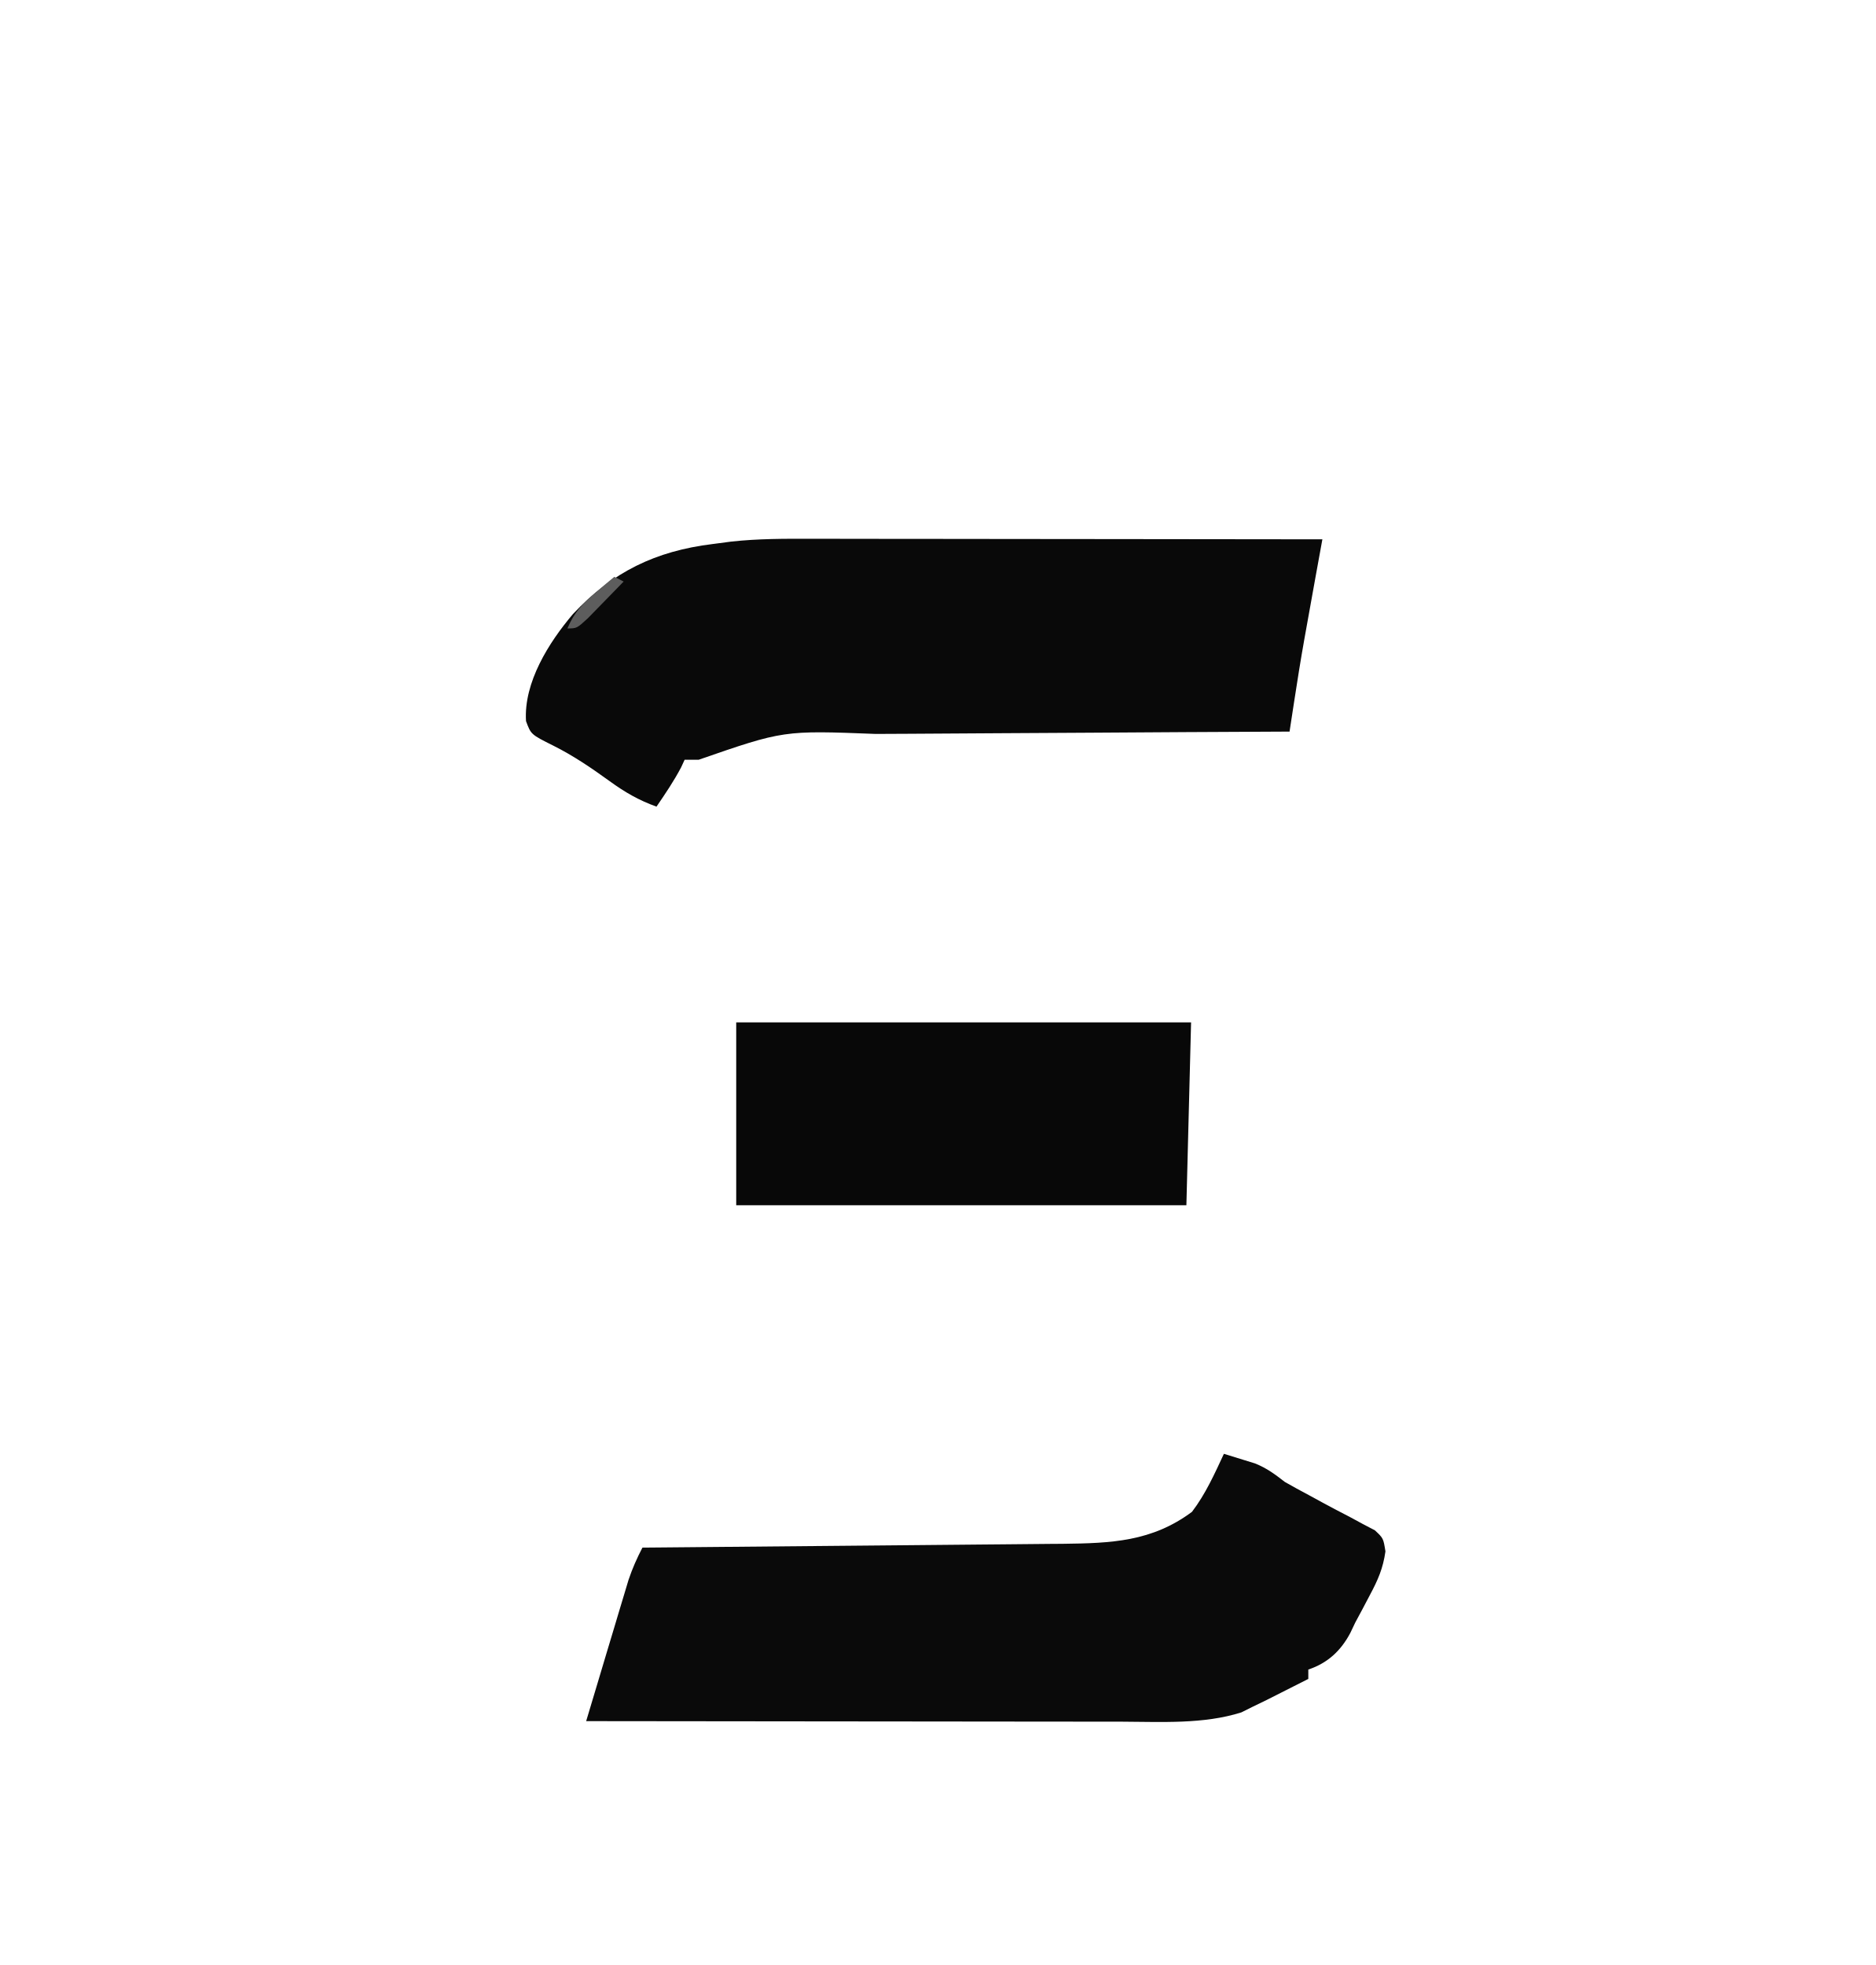
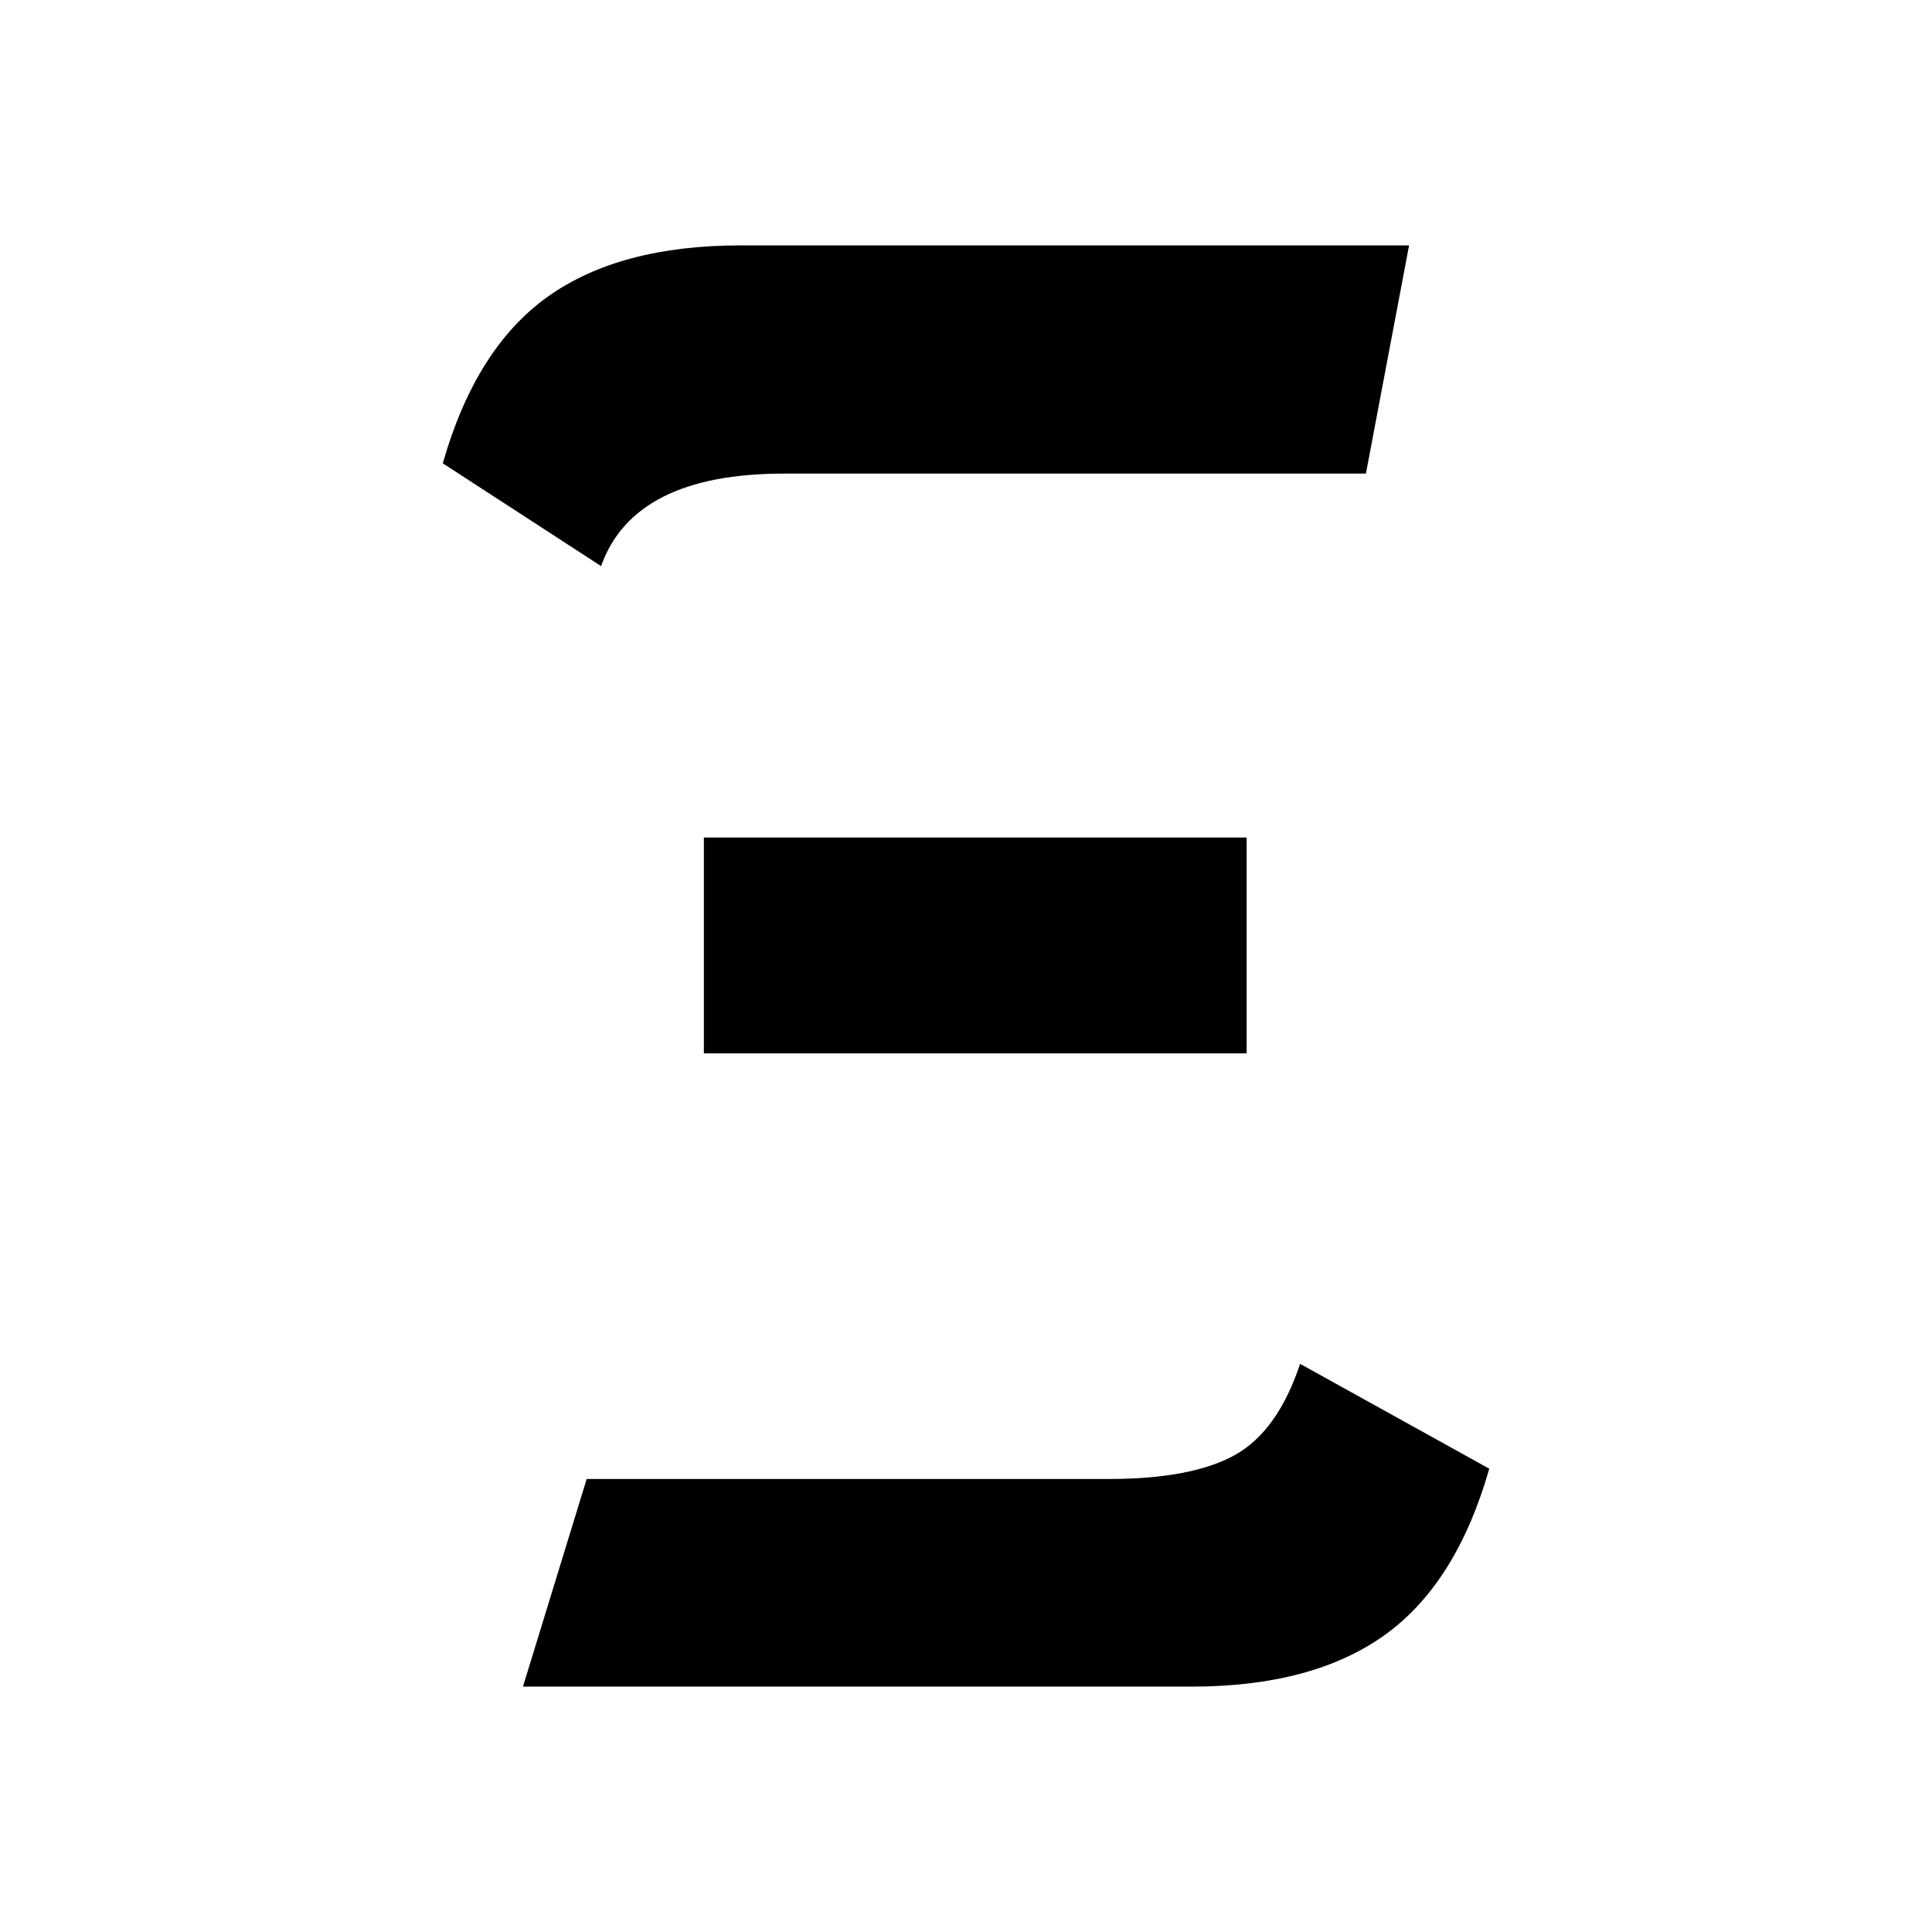
- <svg xmlns="http://www.w3.org/2000/svg" version="1.1" width="400" height="419">
-   <path d="M0 0 C1.181 -0 2.363 -0 3.58 -0 C7.46 0 11.339 0.008 15.219 0.016 C17.918 0.018 20.618 0.019 23.318 0.02 C29.682 0.023 36.046 0.031 42.41 0.042 C49.661 0.053 56.911 0.058 64.161 0.063 C79.065 0.074 93.968 0.091 108.871 0.114 C108.736 0.857 108.6 1.601 108.461 2.367 C108.282 3.349 108.104 4.331 107.92 5.343 C107.743 6.313 107.567 7.284 107.385 8.284 C106.707 12.018 106.035 15.752 105.371 19.489 C105.195 20.467 105.195 20.467 105.015 21.465 C104.222 25.935 103.509 30.414 102.822 34.901 C102.643 36.066 102.465 37.231 102.281 38.432 C102.078 39.759 102.078 39.759 101.871 41.114 C101.316 41.116 100.761 41.118 100.189 41.121 C86.632 41.18 73.075 41.256 59.518 41.349 C52.961 41.394 46.405 41.433 39.849 41.46 C33.514 41.486 27.179 41.527 20.844 41.577 C18.435 41.593 16.026 41.605 13.617 41.611 C-6.038 40.847 -6.038 40.847 -24.129 47.114 C-25.119 47.114 -26.109 47.114 -27.129 47.114 C-27.377 47.65 -27.624 48.186 -27.879 48.739 C-29.426 51.678 -31.259 54.371 -33.129 57.114 C-36.907 55.758 -39.887 54.032 -43.129 51.676 C-46.989 48.884 -50.845 46.256 -55.114 44.121 C-59.903 41.727 -59.903 41.727 -60.957 38.871 C-61.47 30.638 -56.099 22.11 -50.938 16.039 C-42.514 7.07 -33.355 2.611 -21.129 1.114 C-19.834 0.943 -18.538 0.773 -17.204 0.598 C-11.468 -0.033 -5.765 -0.019 0 0 Z " fill="#090909" transform="translate(173.1292,114.8865)" />
-   <path d="M0 0 C1.42 0.428 2.836 0.868 4.25 1.312 C5.433 1.678 5.433 1.678 6.641 2.051 C9.155 3.062 10.866 4.344 13 6 C14.693 6.965 16.403 7.901 18.125 8.812 C19.083 9.335 20.041 9.857 21.027 10.395 C22.988 11.453 24.959 12.493 26.941 13.512 C27.848 14.003 28.754 14.494 29.688 15 C30.516 15.433 31.345 15.866 32.199 16.312 C34 18 34 18 34.449 20.805 C33.939 24.431 32.848 26.902 31.125 30.125 C30.591 31.138 30.058 32.151 29.508 33.195 C29.01 34.121 28.513 35.046 28 36 C27.484 37.089 27.484 37.089 26.957 38.199 C24.915 42.042 22.09 44.637 18 46 C18 46.66 18 47.32 18 48 C16.105 48.961 14.209 49.919 12.312 50.875 C11.257 51.409 10.201 51.942 9.113 52.492 C8.086 52.99 7.059 53.487 6 54 C5.251 54.374 4.502 54.748 3.73 55.133 C-4.37 57.705 -13.39 57.14 -21.793 57.114 C-23.034 57.114 -24.274 57.114 -25.552 57.114 C-28.921 57.113 -32.29 57.108 -35.659 57.101 C-39.192 57.095 -42.724 57.095 -46.257 57.093 C-52.933 57.09 -59.608 57.082 -66.284 57.072 C-73.89 57.061 -81.496 57.055 -89.101 57.05 C-104.734 57.04 -120.367 57.022 -136 57 C-135.8 56.334 -135.6 55.668 -135.394 54.982 C-135.129 54.097 -134.863 53.212 -134.59 52.301 C-134.328 51.428 -134.066 50.556 -133.797 49.657 C-133.05 47.168 -132.306 44.678 -131.562 42.188 C-131.042 40.458 -130.521 38.729 -130 37 C-129.667 35.885 -129.335 34.77 -128.992 33.621 C-128.644 32.467 -128.296 31.314 -127.938 30.125 C-127.617 29.055 -127.296 27.985 -126.965 26.883 C-126.143 24.427 -125.183 22.291 -124 20 C-122.807 19.99 -121.614 19.979 -120.385 19.969 C-109.115 19.871 -97.846 19.768 -86.576 19.661 C-80.783 19.606 -74.99 19.552 -69.197 19.503 C-63.602 19.455 -58.006 19.402 -52.41 19.347 C-50.281 19.327 -48.151 19.308 -46.021 19.291 C-43.027 19.267 -40.033 19.237 -37.04 19.205 C-36.168 19.2 -35.297 19.194 -34.4 19.188 C-24.014 19.065 -15.381 18.74 -6.812 12.375 C-3.921 8.586 -2.006 4.308 0 0 Z " fill="#0A0A0A" transform="translate(261,310)" />
-   <path d="M0 0 C32.01 0 64.02 0 97 0 C96.67 12.87 96.34 25.74 96 39 C64.32 39 32.64 39 0 39 C0 26.13 0 13.26 0 0 Z " fill="#080808" transform="translate(157,218)" />
-   <path d="M0 0 C0.66 0.33 1.32 0.66 2 1 C0.381 2.673 -1.245 4.338 -2.875 6 C-3.78 6.928 -4.685 7.856 -5.617 8.812 C-8 11 -8 11 -10 11 C-8.552 7.556 -6.723 5.639 -3.875 3.25 C-3.151 2.636 -2.426 2.023 -1.68 1.391 C-0.848 0.702 -0.848 0.702 0 0 Z " fill="#5D5D5D" transform="translate(131,123)" />
+ <svg xmlns="http://www.w3.org/2000/svg" width="960" height="960" version="1.1" viewBox="0 0 960 960">
+   <g fill="none" fill-rule="evenodd">
+     <g id="Ξ" transform="translate(-.022 .249)" fill="#000" fill-rule="evenodd">
+       <path d="m298.69 281.05c10.897-30.648 41.205-45.972 90.923-45.972h289.12l21.454-113.4h-332.02c-40.183 0-72.194 8.513-96.031 25.54s-41.205 44.61-52.102 82.75zm320.79 242.12v-107.27h-269.71v107.27zm-27.584 314.66c40.183 0 72.194-8.513 96.031-25.54 23.838-17.027 41.205-44.61 52.102-82.75l-93.988-52.102c-7.492 22.475-18.389 37.629-32.692 45.462-14.303 7.832-35.075 11.749-62.318 11.749h-259.49l-31.67 103.18z" fill="#000" stroke-width="20.032" />
+     </g>
+   </g>
</svg>
